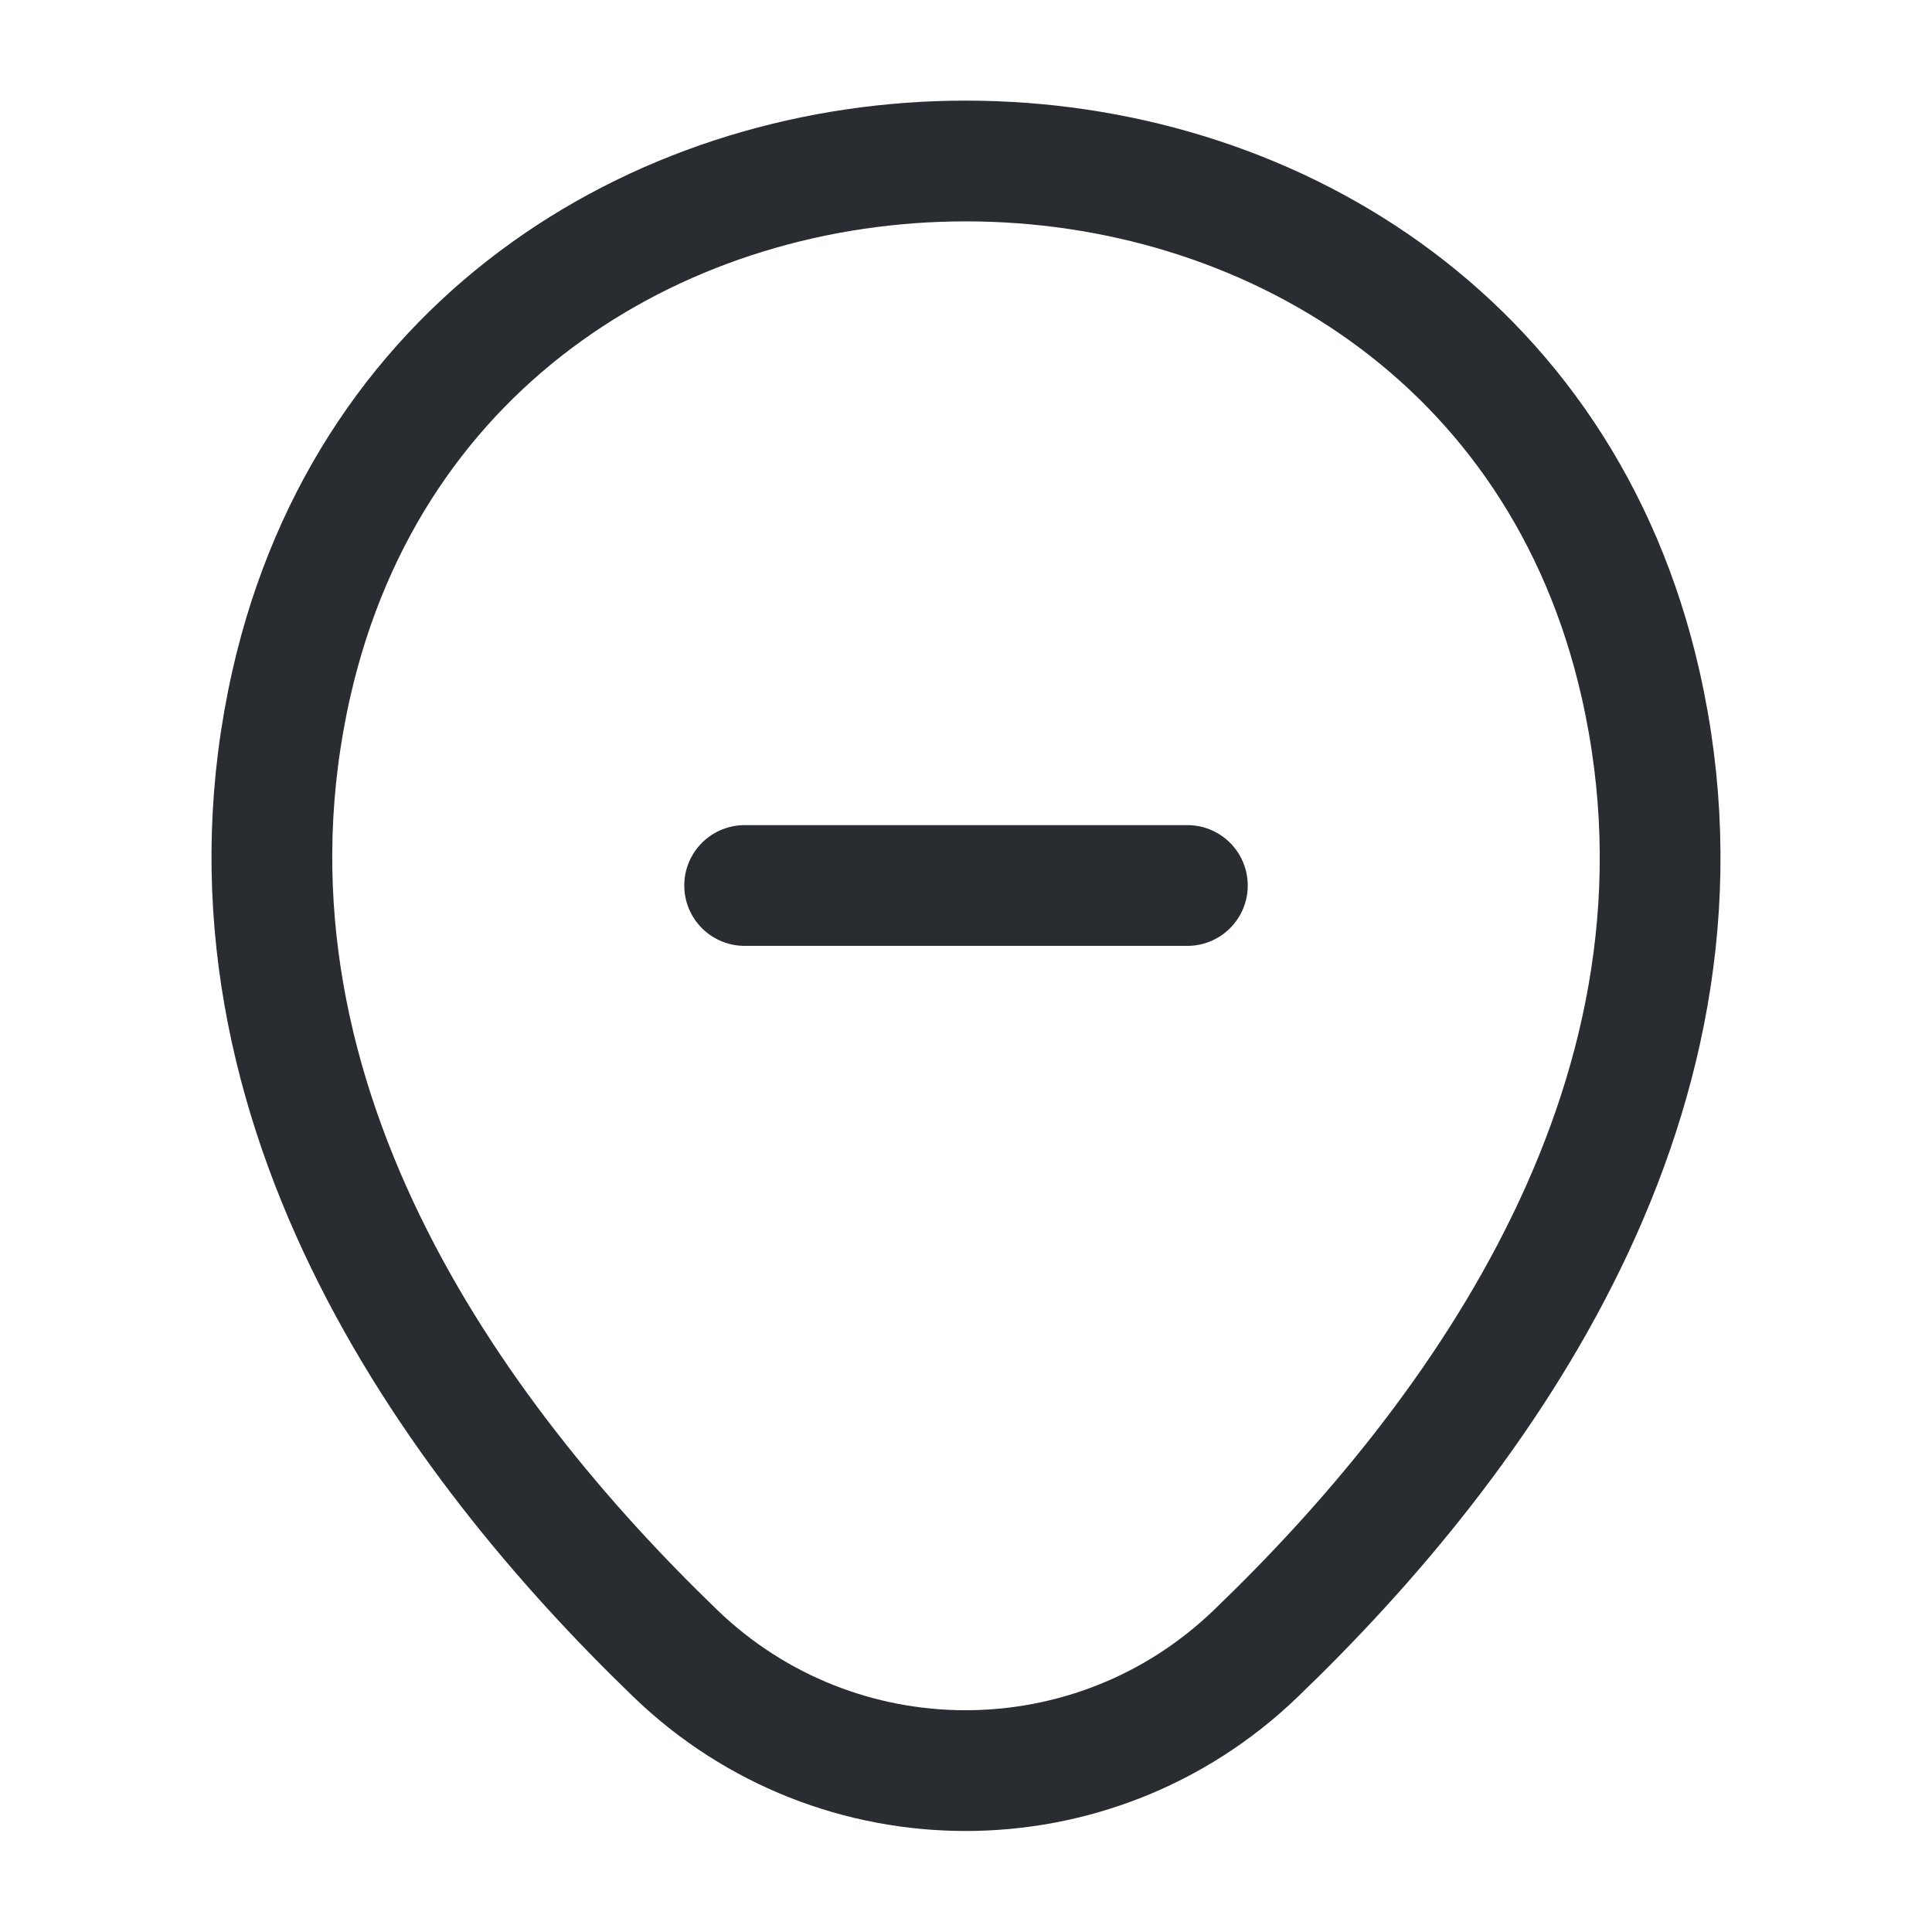
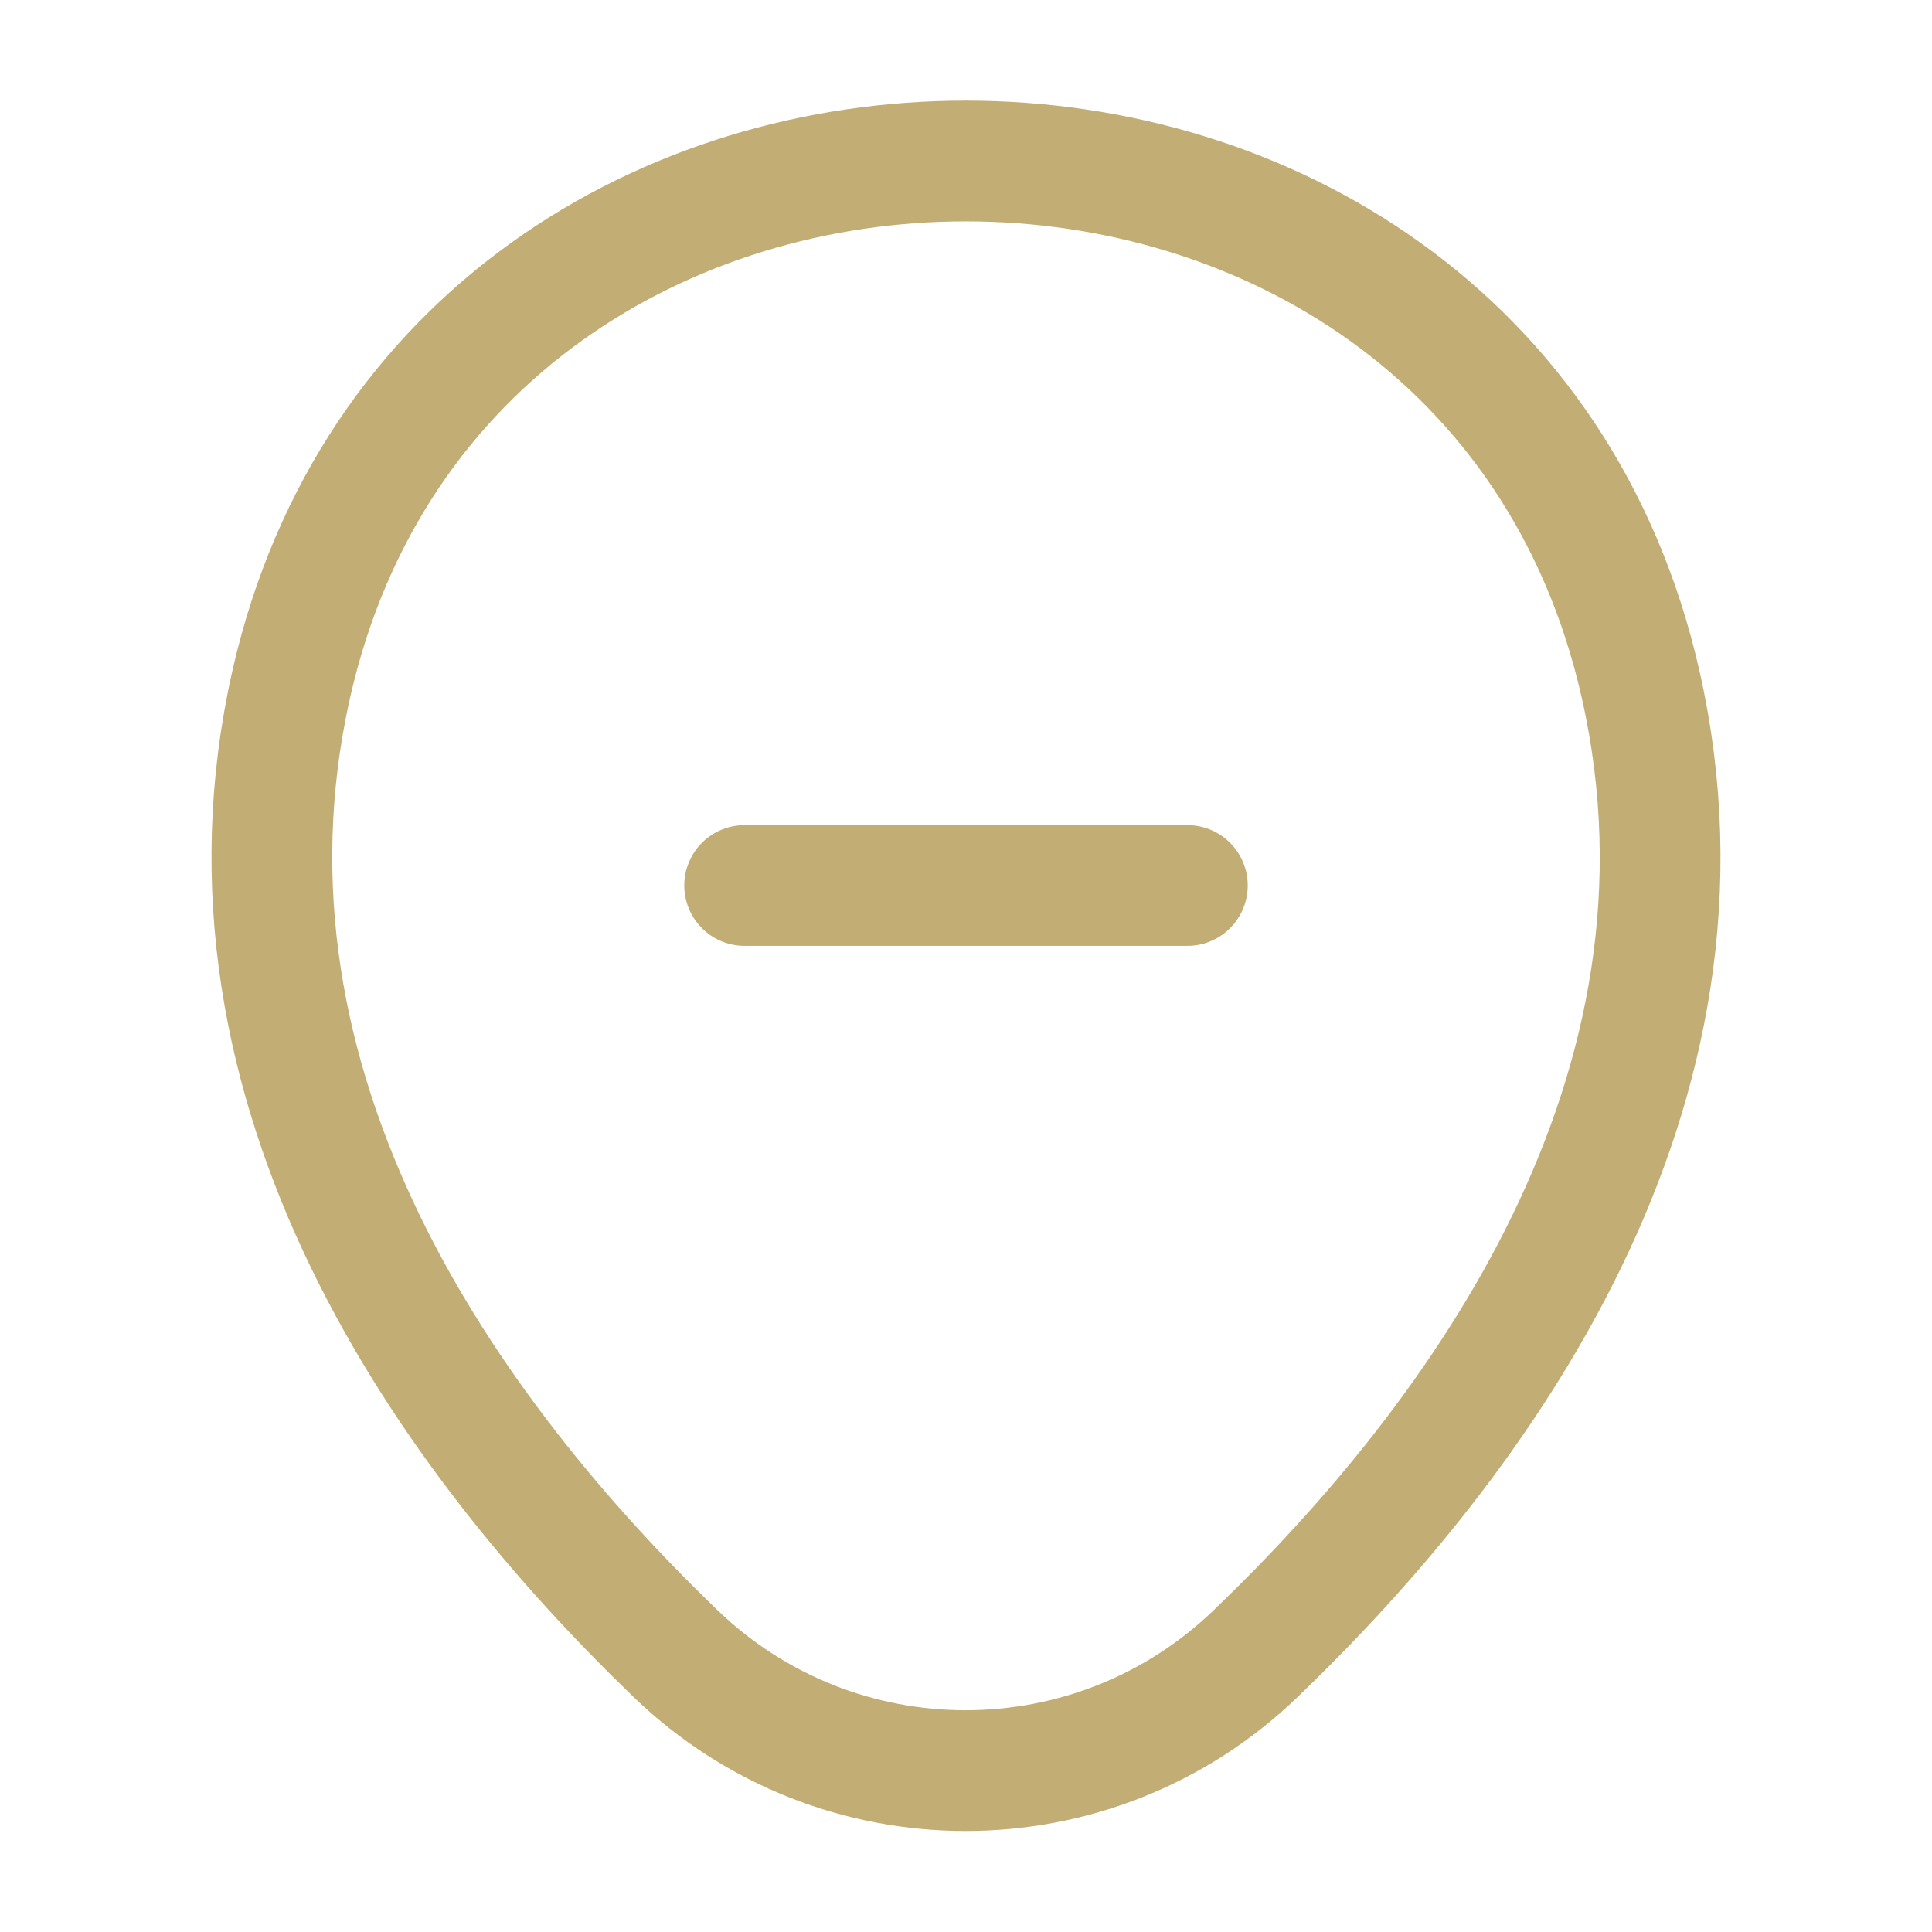
<svg xmlns="http://www.w3.org/2000/svg" width="24" height="24" viewBox="0 0 24 24">
  <g id="vuesax_linear_location-minus" data-name="vuesax/linear/location-minus" transform="translate(-108 -188)">
    <g id="location-minus">
-       <path id="Vector" d="M0,0H5.5" transform="translate(117.25 199)" fill="none" stroke="#292d32" stroke-linecap="round" stroke-width="1.5" />
-       <path id="Vector-2" data-name="Vector" d="M.243,6.49c1.97-8.66,14.8-8.65,16.76.01,1.15,5.08-2.01,9.38-4.78,12.04a5.193,5.193,0,0,1-7.21,0C2.253,15.88-.907,11.57.243,6.49Z" transform="translate(111.377 190)" fill="none" stroke="#292d32" stroke-width="1.5" />
+       <path id="Vector" d="M0,0H5.5" transform="translate(117.25 199)" fill="none" stroke="#C2AD74" stroke-linecap="round" stroke-width="1.5" />
+       <path id="Vector-2" data-name="Vector" d="M.243,6.49c1.97-8.66,14.8-8.65,16.76.01,1.15,5.08-2.01,9.38-4.78,12.04a5.193,5.193,0,0,1-7.21,0C2.253,15.88-.907,11.57.243,6.49Z" transform="translate(111.377 190)" fill="none" stroke="#C2AD74" stroke-width="1.5" />
      <path id="Vector-3" data-name="Vector" d="M0,0H24V24H0Z" transform="translate(132 212) rotate(180)" fill="none" opacity="0" />
    </g>
  </g>
</svg>
